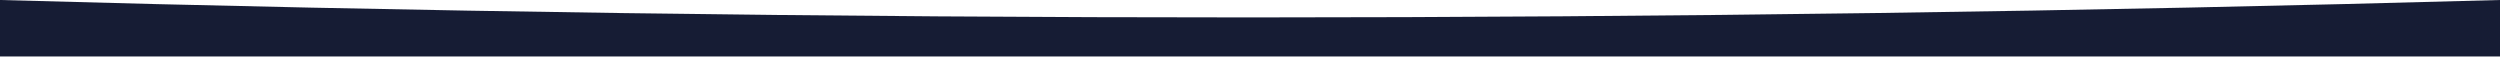
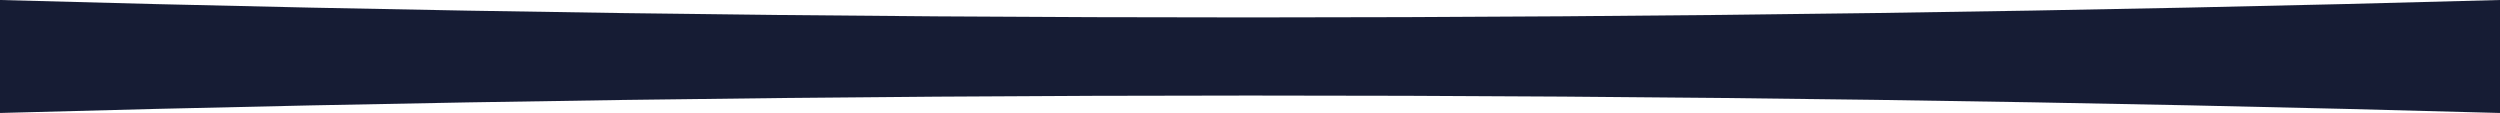
- <svg xmlns="http://www.w3.org/2000/svg" data-name="Layer 1" viewBox="0 0 640 14.46" width="640" height="14.46">
-   <path d="M0 0v14.46h640V0Q480.6 4.44 320 4.46T0 0z" fill="#161c34" fill-rule="evenodd" />
+ <svg xmlns="http://www.w3.org/2000/svg" data-name="Layer 1" viewBox="0 0 640 28.92" width="640" height="28.92">
+   <path d="M320 4.46Q159.4 4.48 0 0v28.92q159.4-4.44 320-4.46t320 4.46V0Q480.6 4.44 320 4.46z" fill="#161c34" />
</svg>
